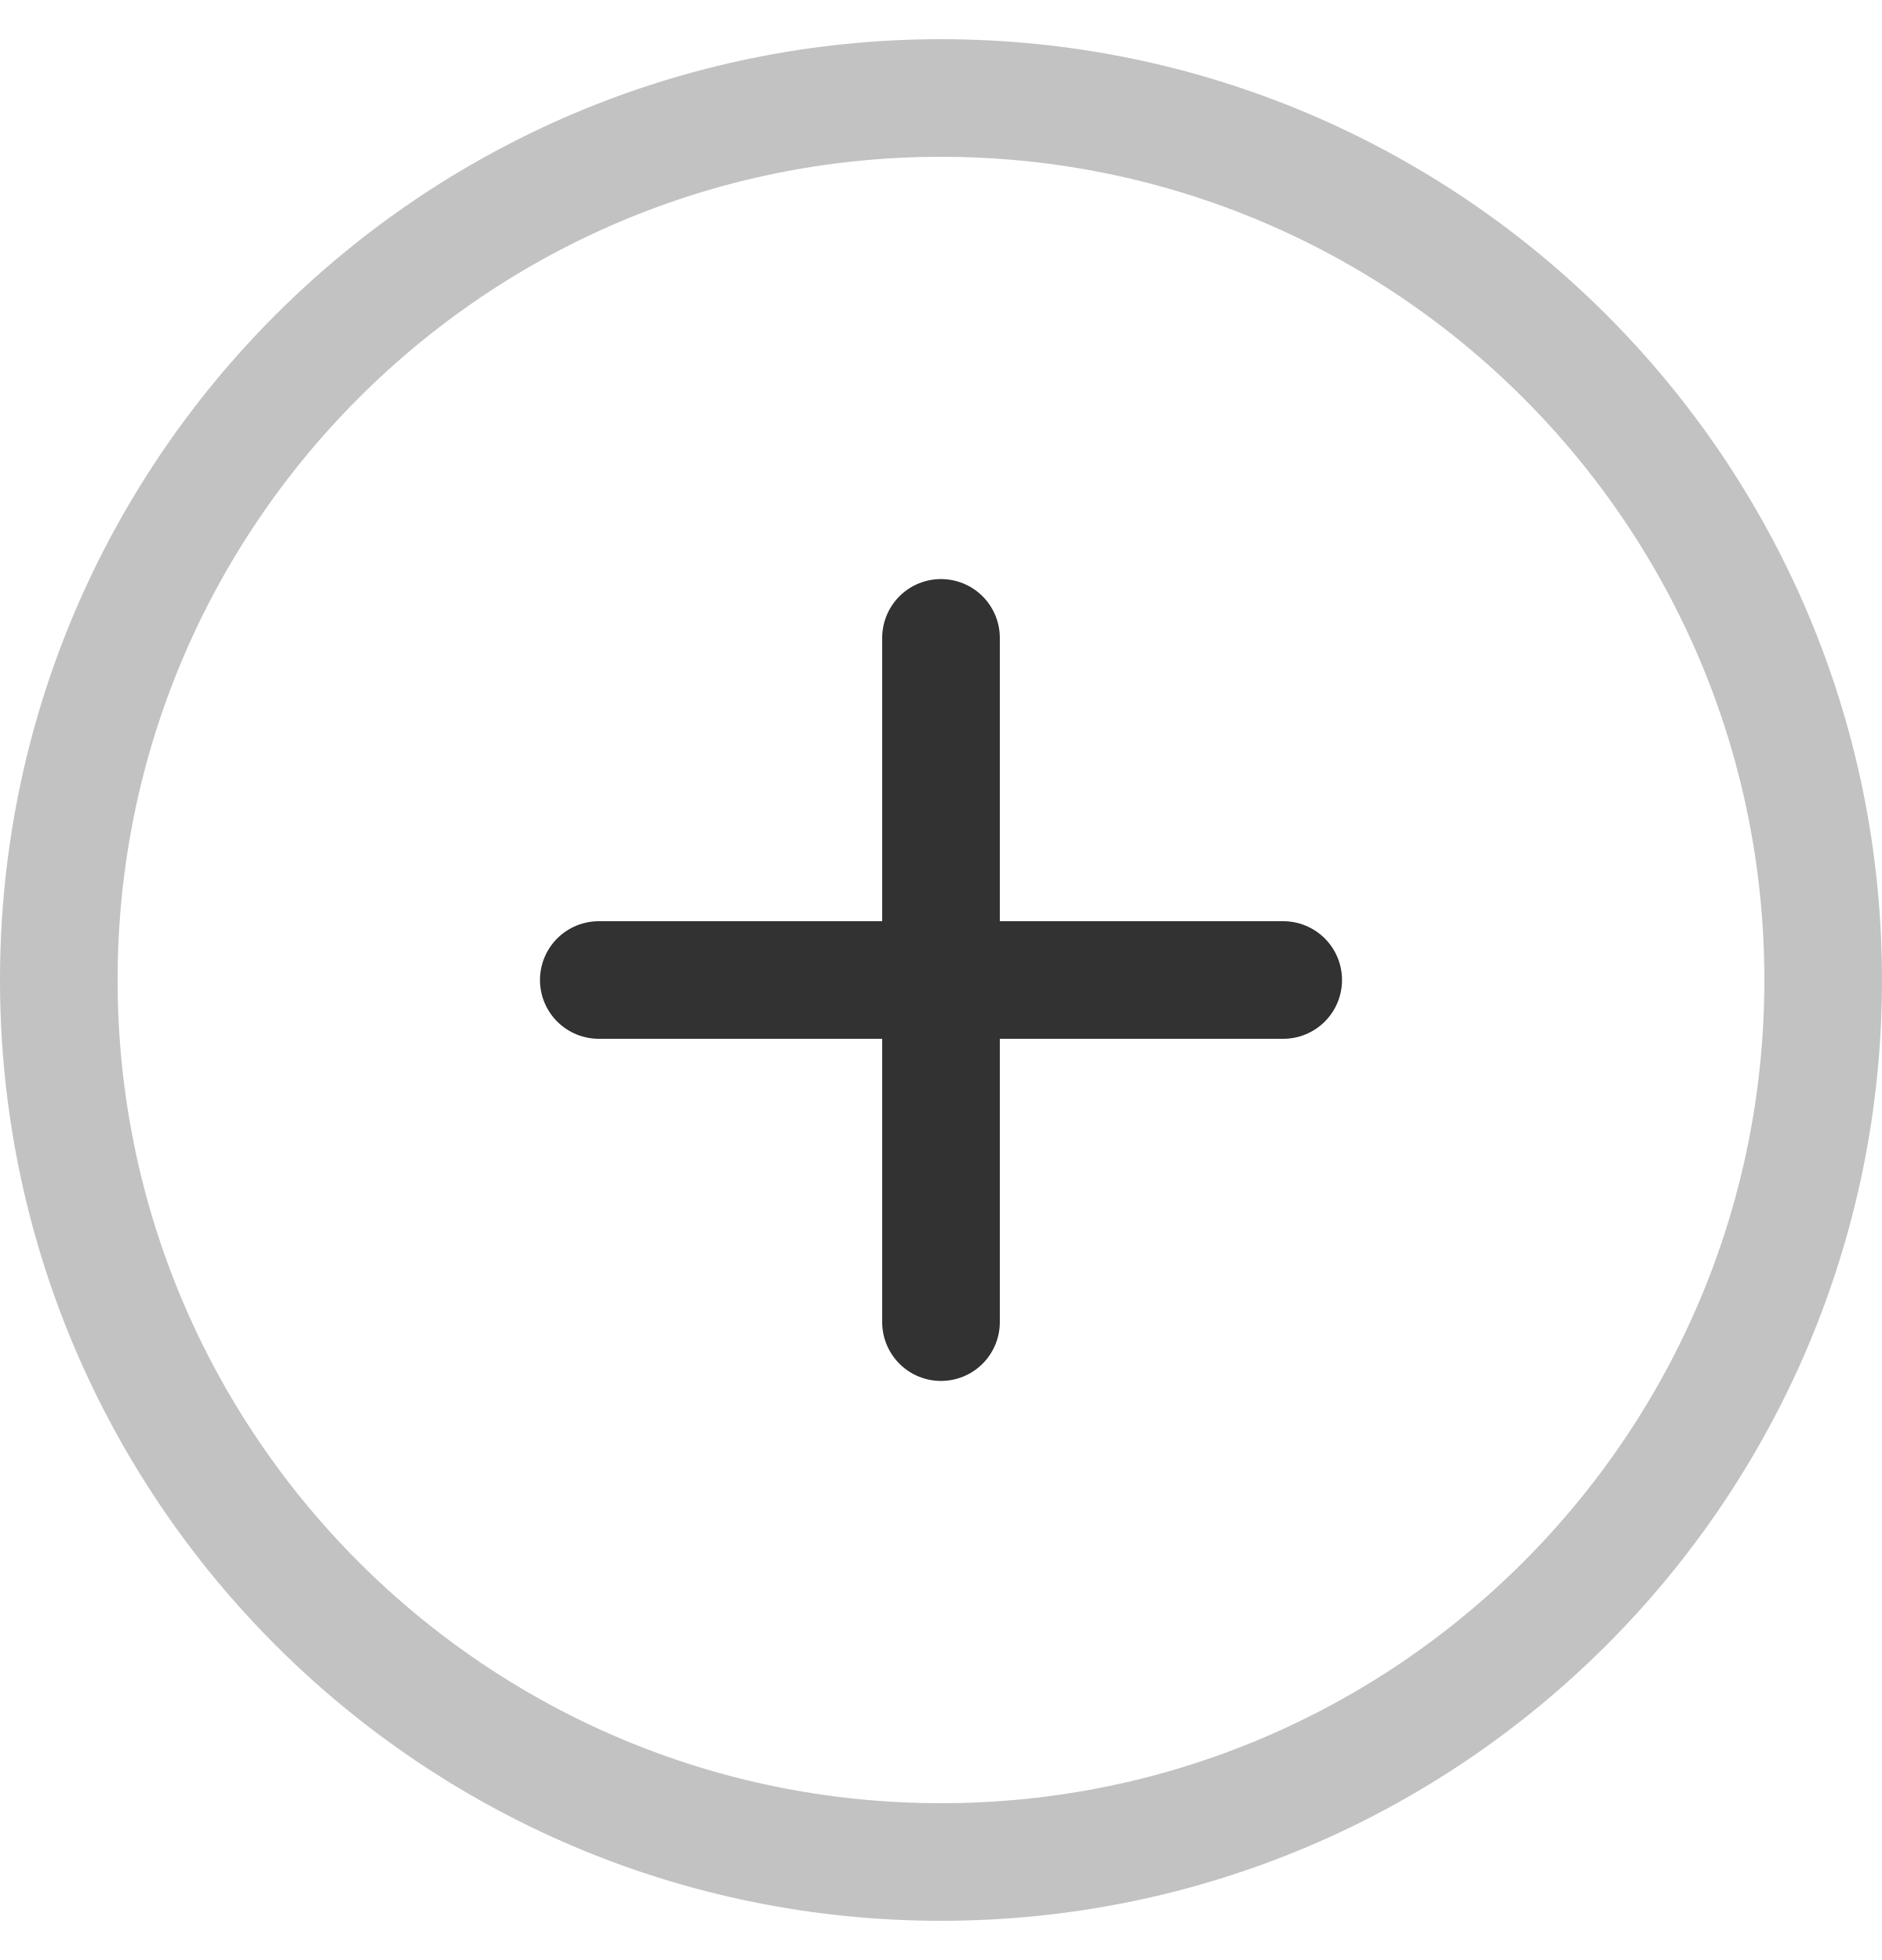
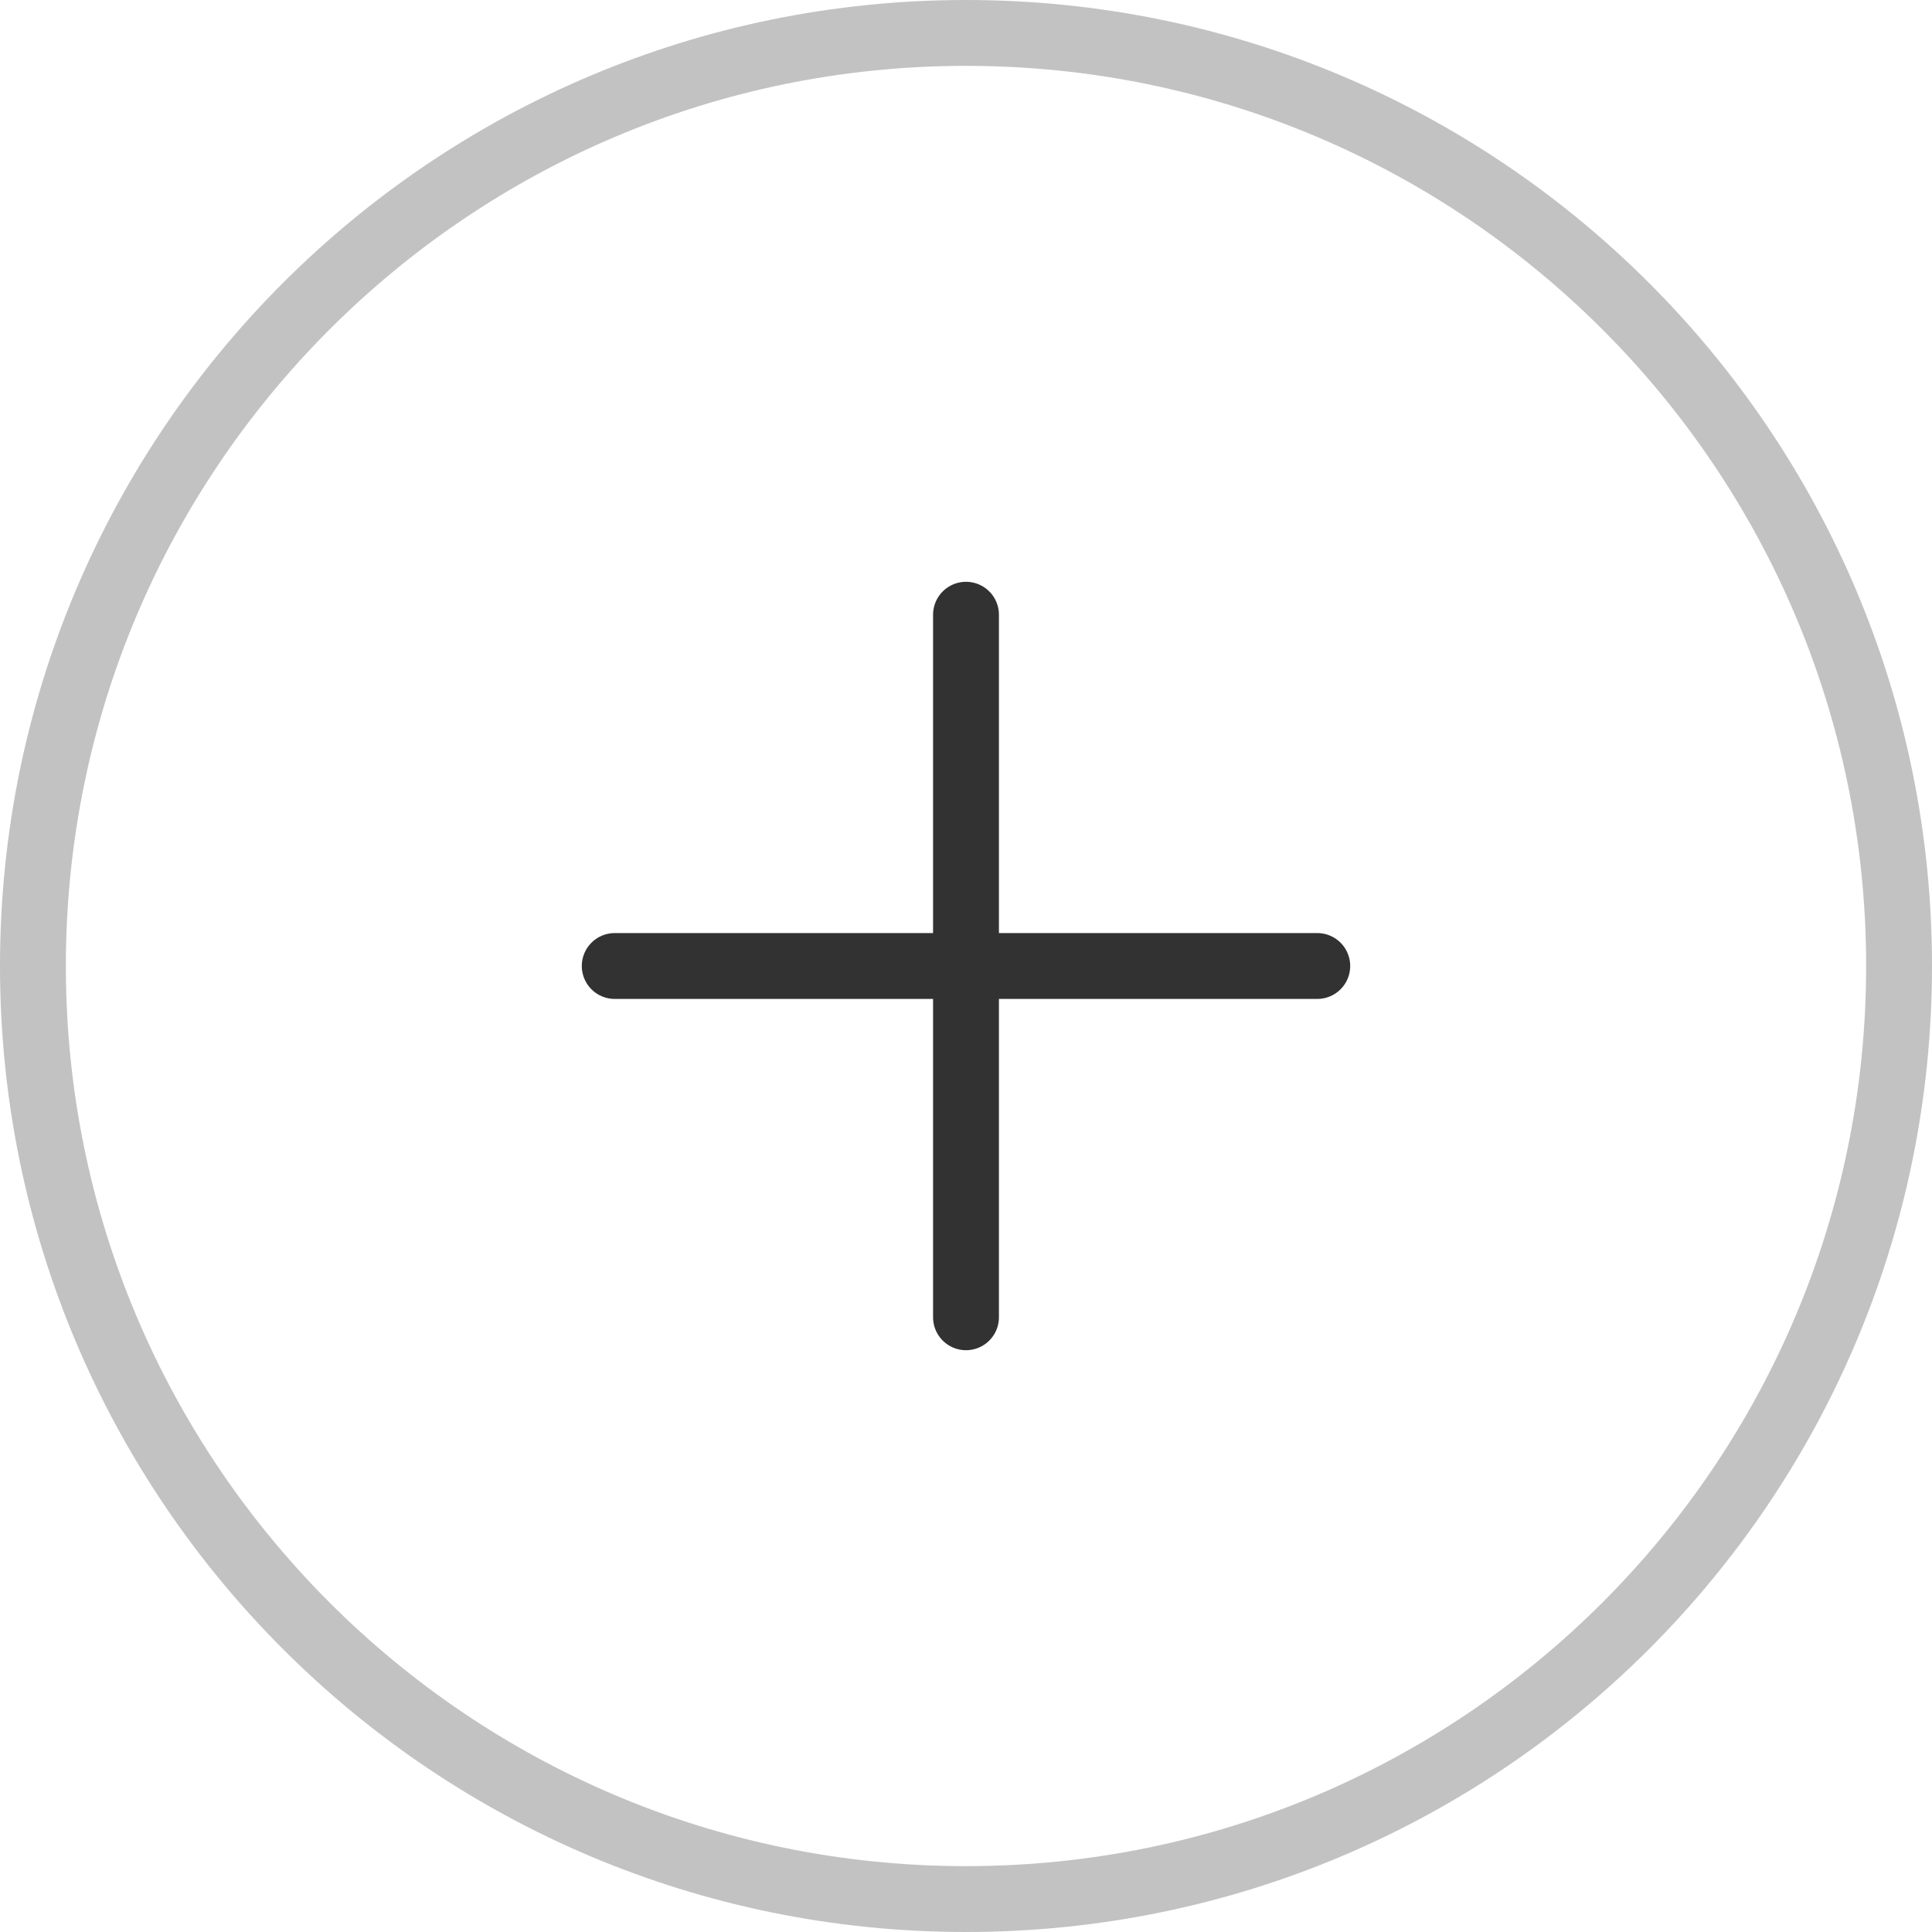
- <svg xmlns="http://www.w3.org/2000/svg" width="24" height="25" viewBox="0 0 24 25" fill="none">
-   <circle cx="12" cy="12.5" r="11.25" stroke="#323232" stroke-opacity="0.3" stroke-width="1.5" />
-   <path d="M12 8.136V16.864M7.636 12.5L16.364 12.5" stroke="#323232" stroke-width="1.5" stroke-linecap="round" stroke-linejoin="round" />
+ <svg xmlns="http://www.w3.org/2000/svg" width="44" height="44" viewBox="0 0 44 44" fill="none">
+   <circle cx="22" cy="22" r="21.25" stroke="#323232" stroke-opacity="0.3" stroke-width="1.5" />
+   <path d="M22 14V30M14 22L30 22" stroke="#323232" stroke-width="1.5" stroke-linecap="round" stroke-linejoin="round" />
</svg>
